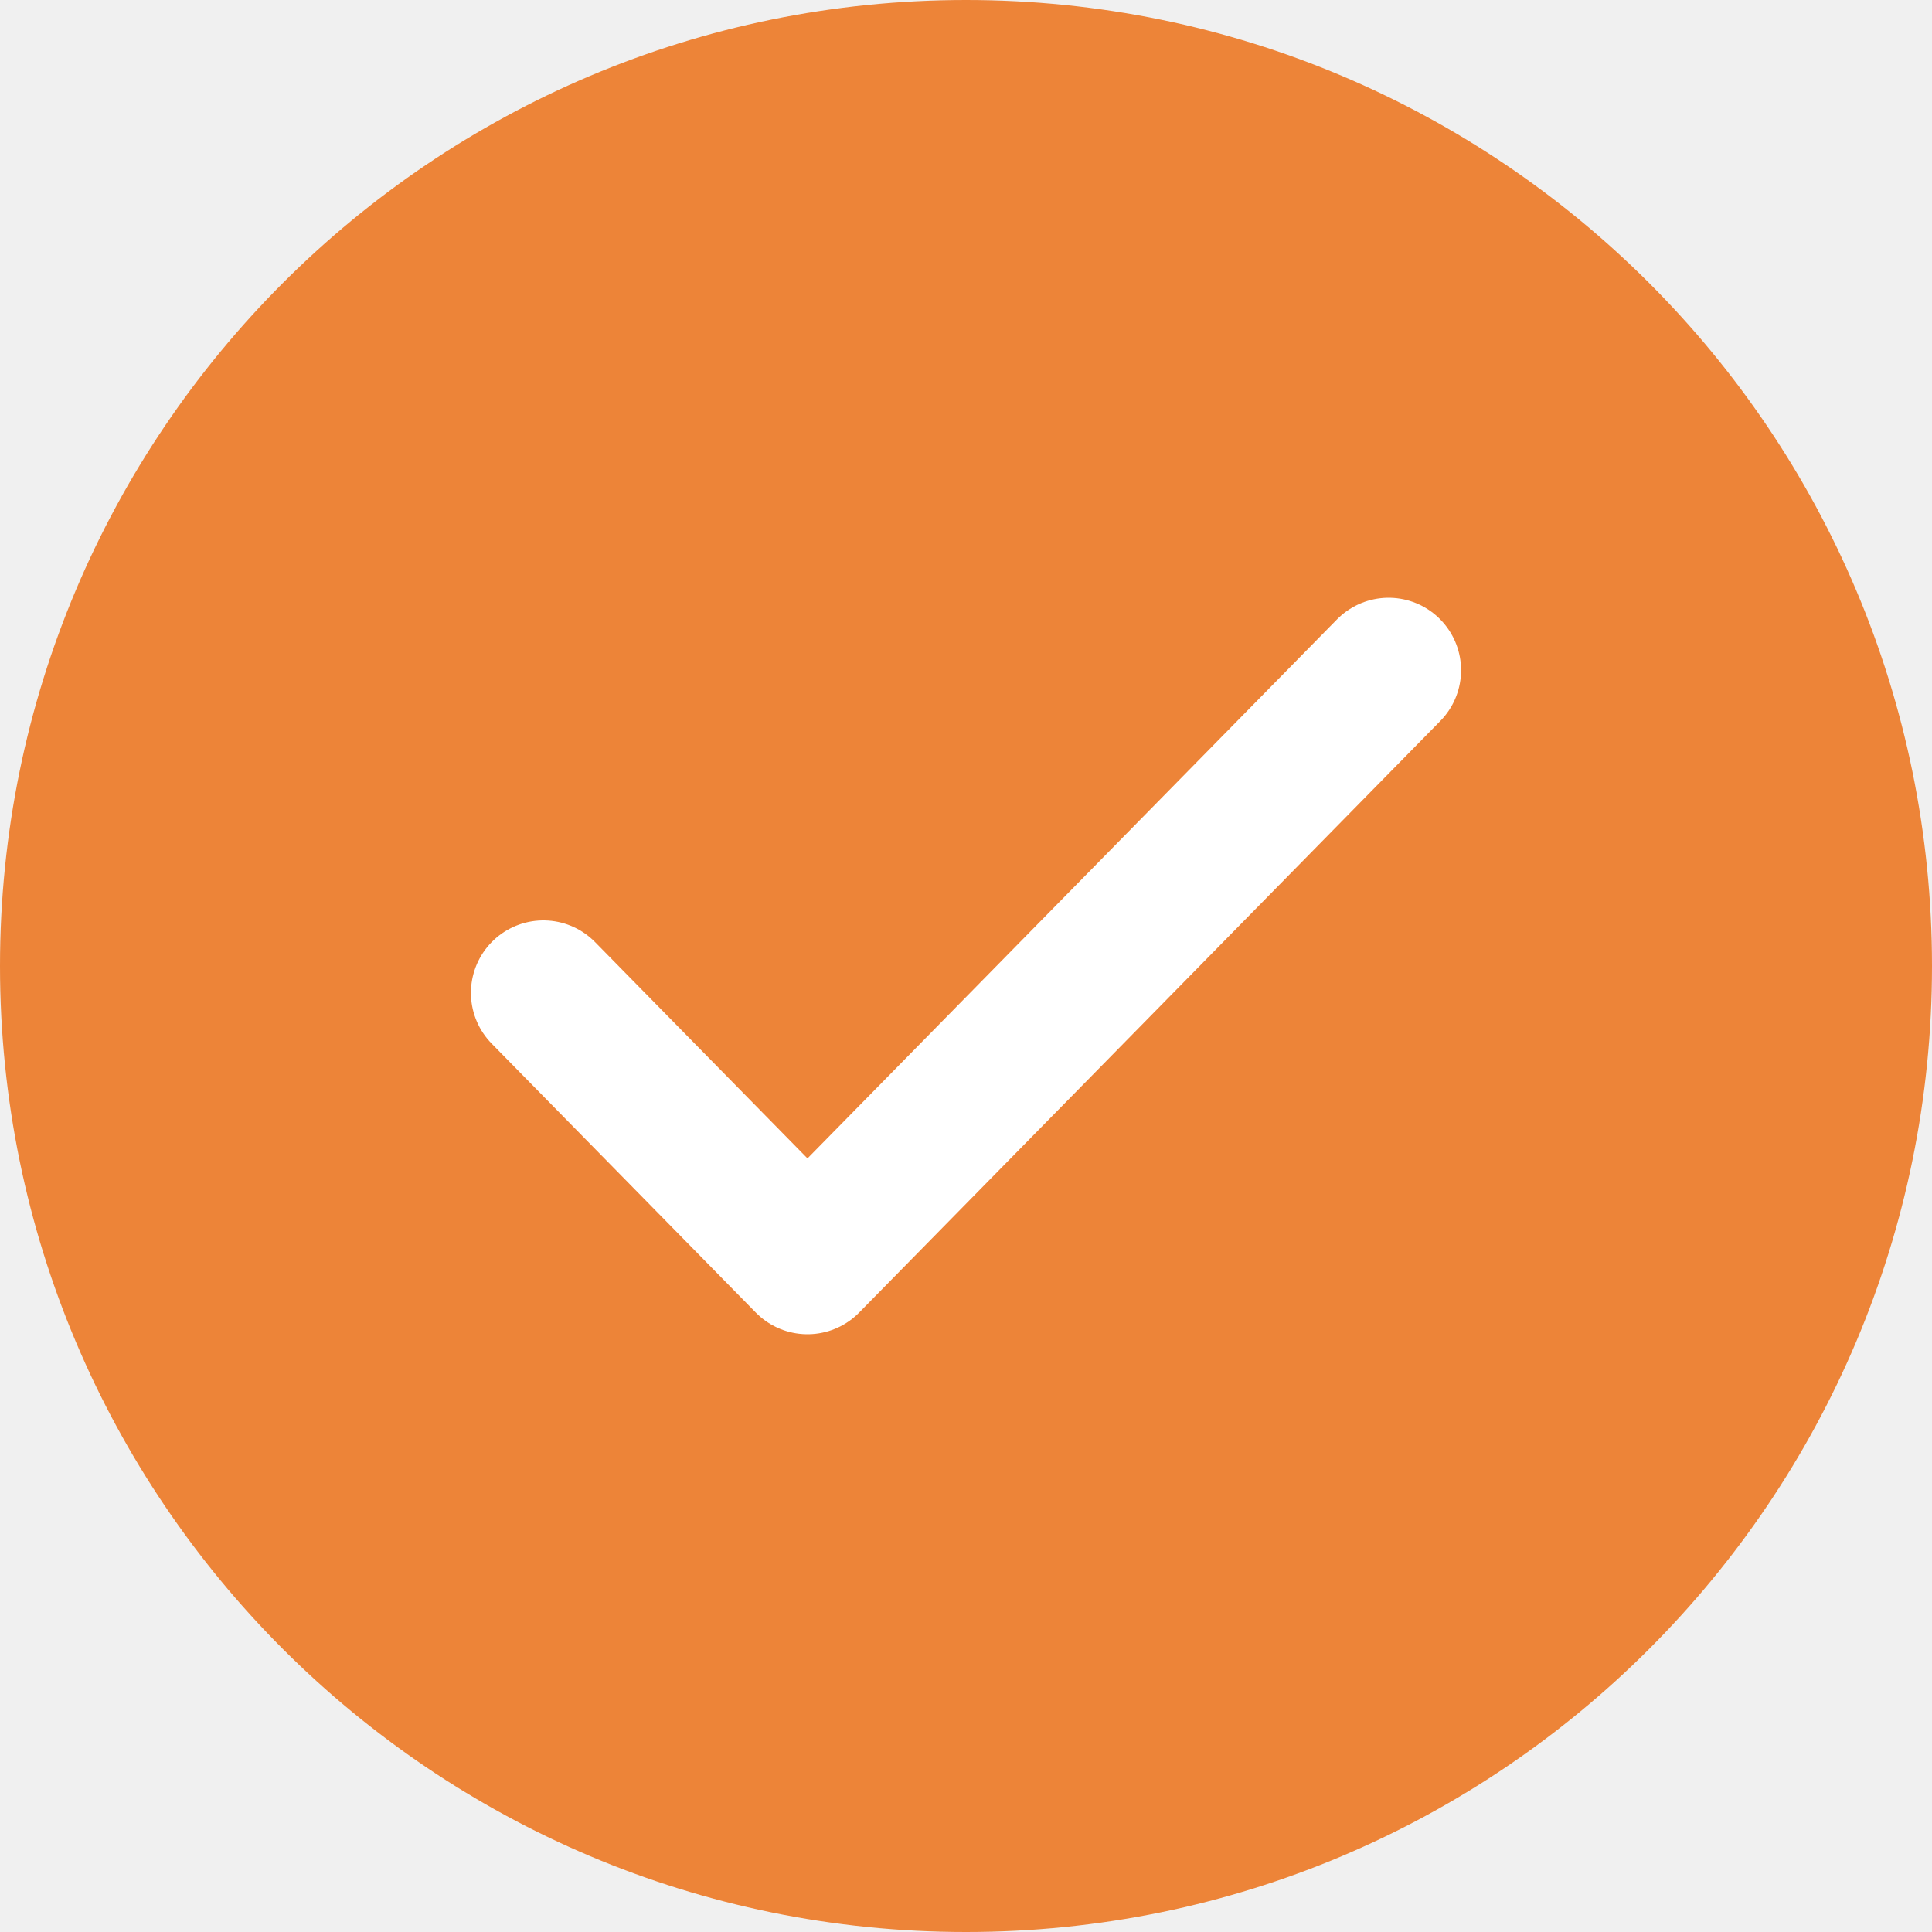
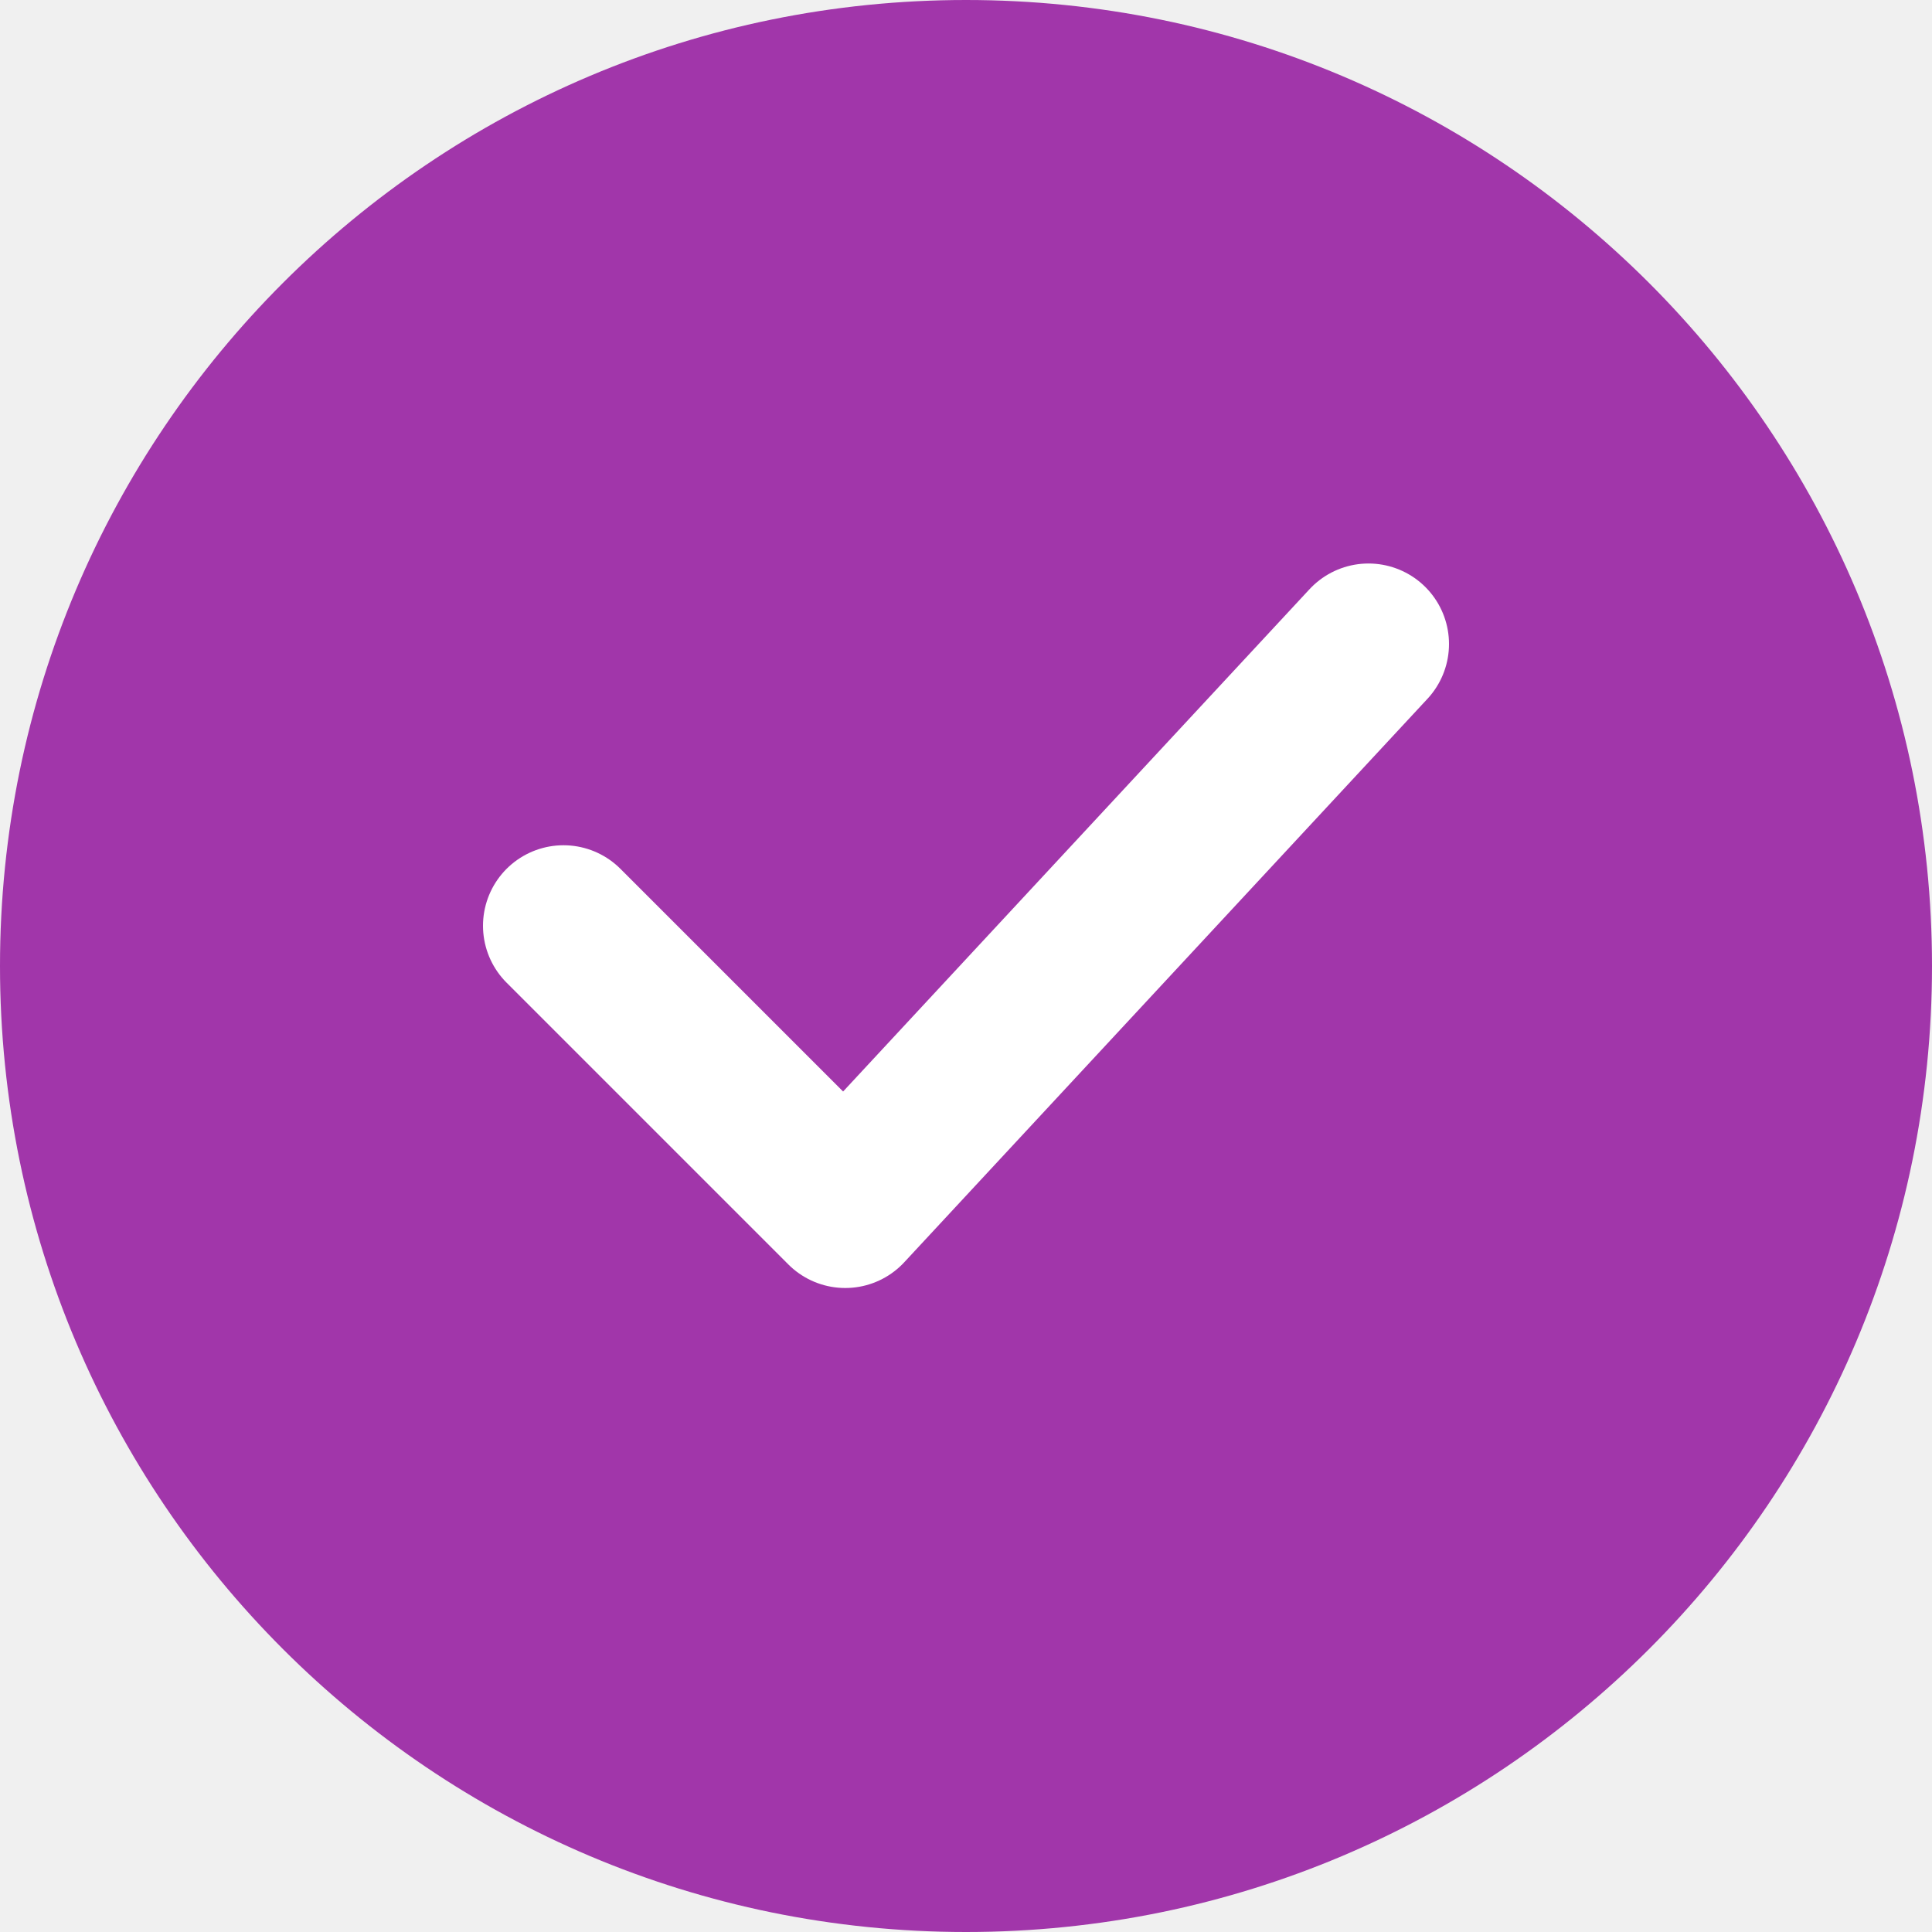
- <svg xmlns="http://www.w3.org/2000/svg" width="20" height="20" viewBox="0 0 20 20" fill="none">
-   <circle cx="10" cy="10" r="10" fill="#ED8438" />
-   <path d="M14.375 6.938L8.359 13.062L5.625 10.278" stroke="white" stroke-width="1.5" stroke-linecap="round" stroke-linejoin="round" />
+ <svg xmlns="http://www.w3.org/2000/svg" width="20" height="20" viewBox="0 0 24 24" fill="none">
+   <circle cx="12" cy="12" r="12" fill="#a136aa" />
+   <path d="M17 8L10.5 15L7 11.5" stroke="#ffffff" stroke-width="2" stroke-linecap="round" stroke-linejoin="round" />
</svg>
